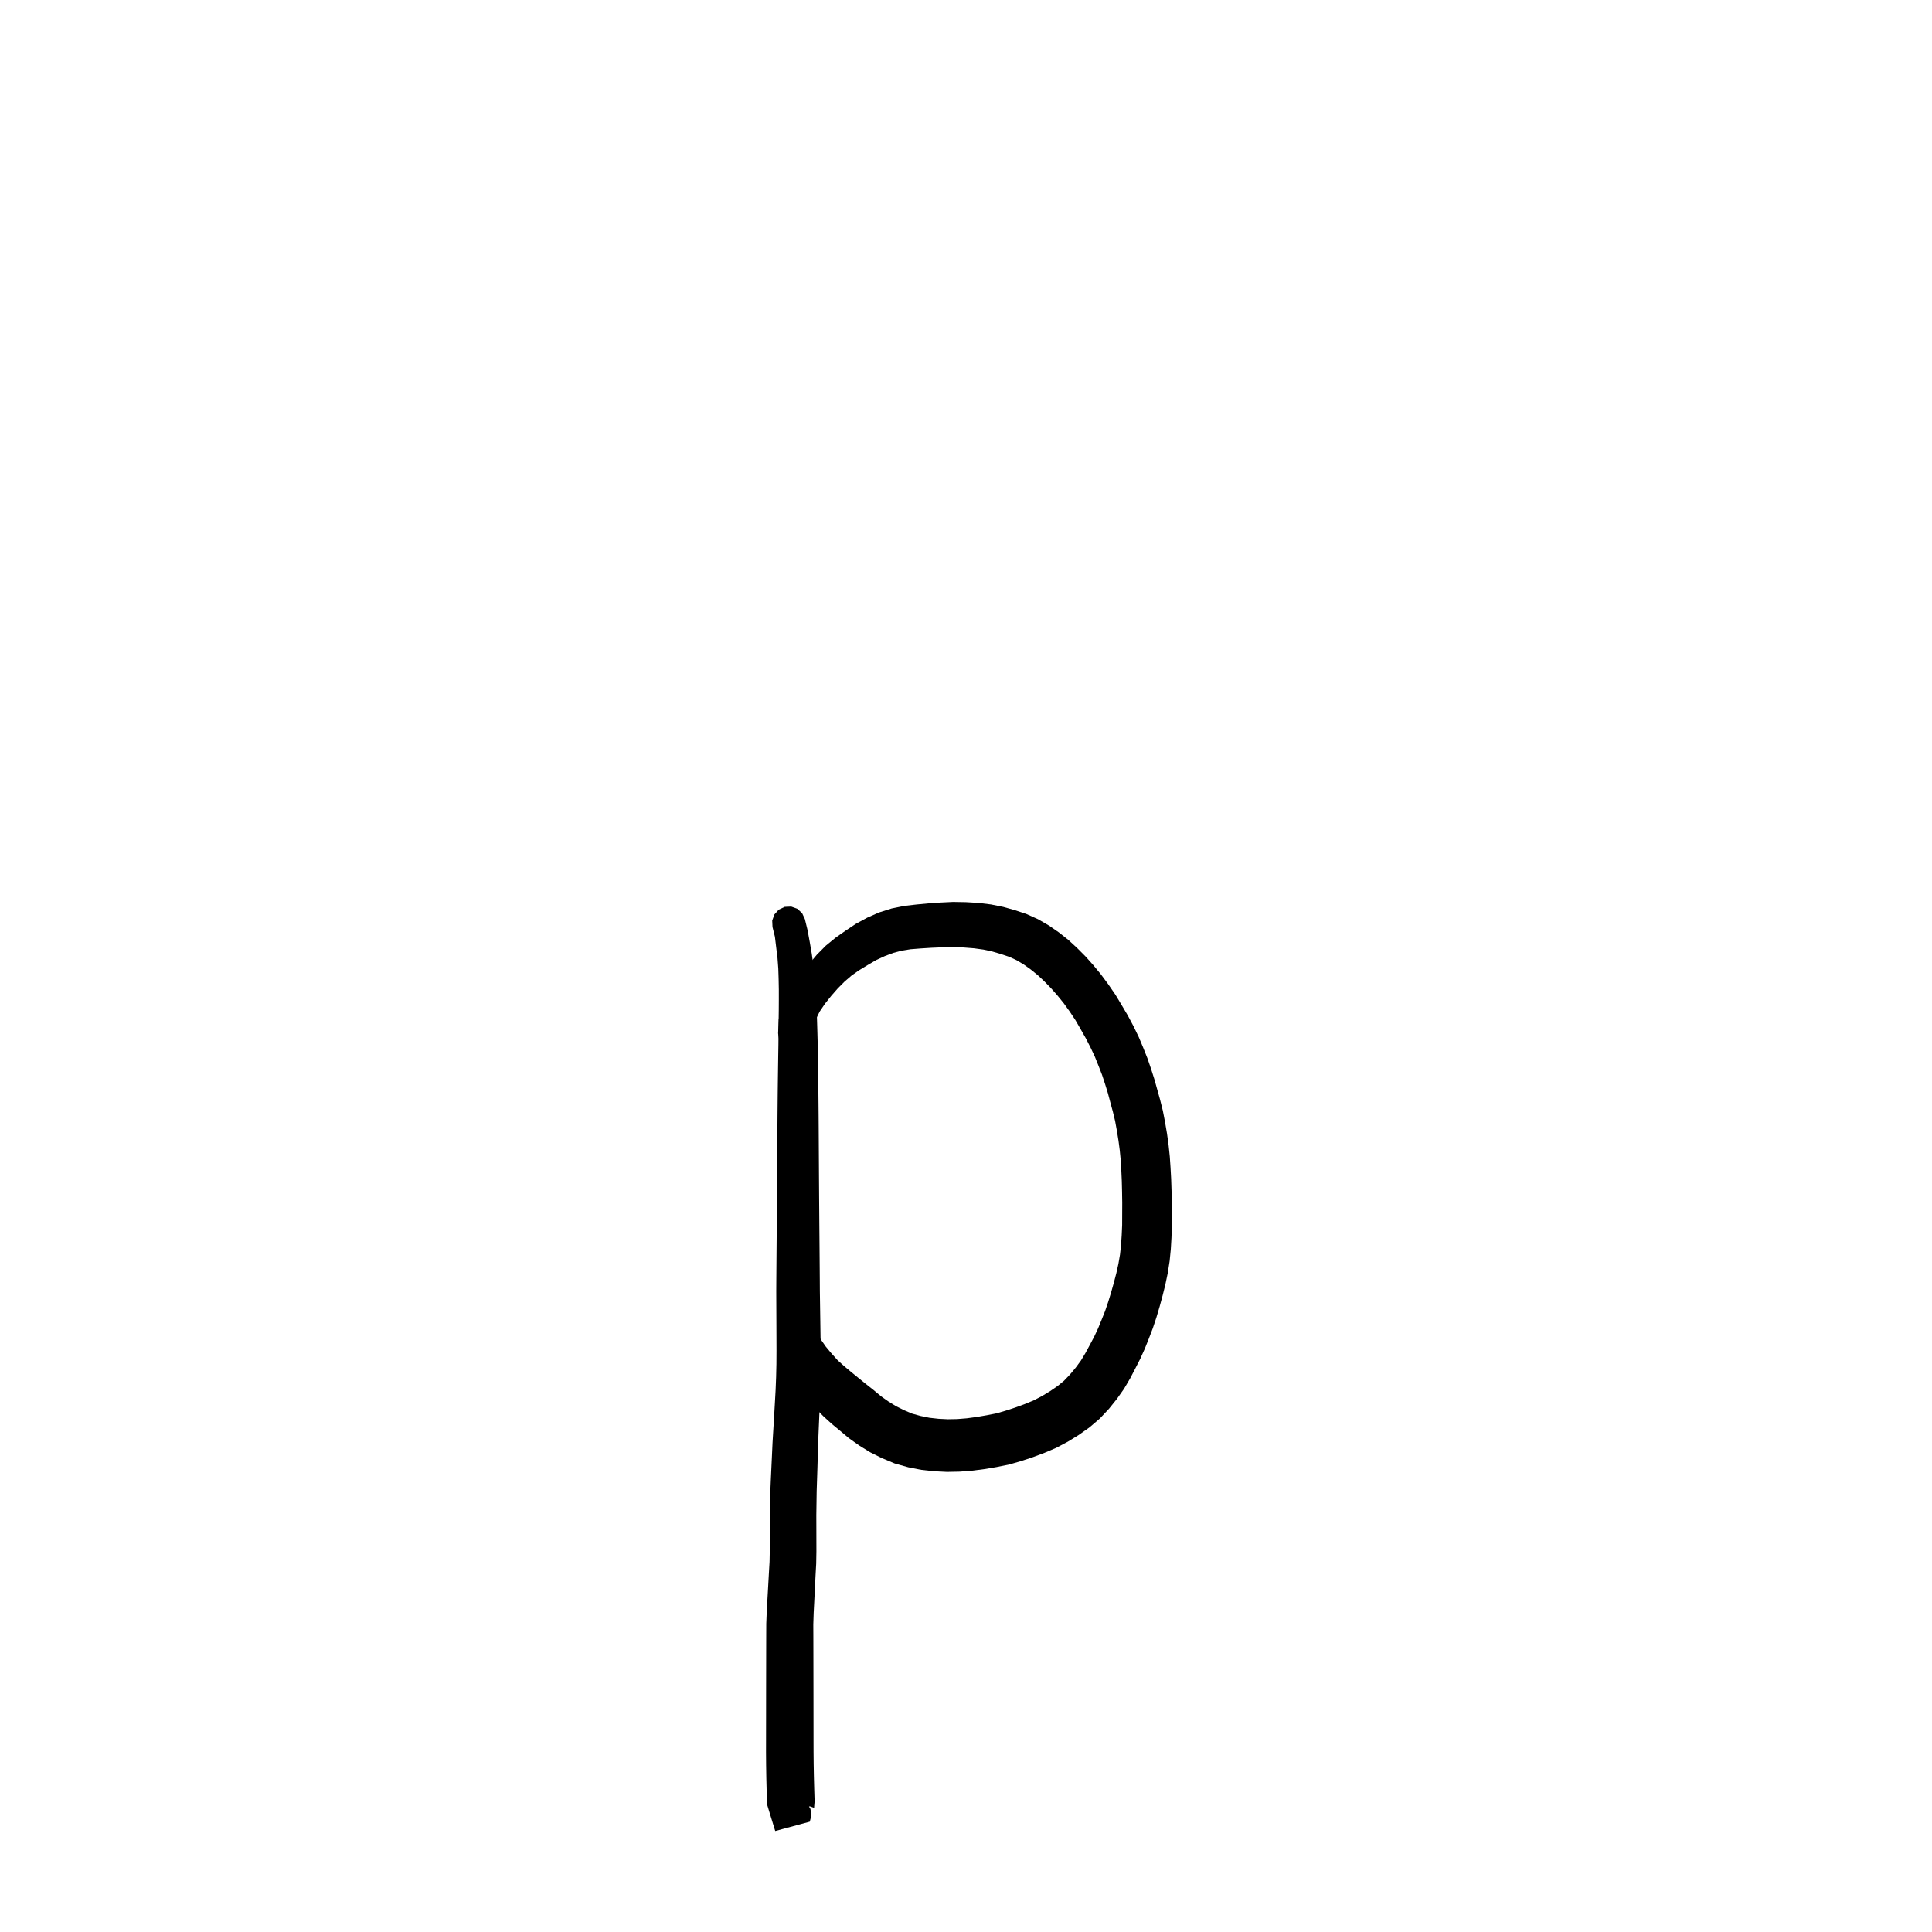
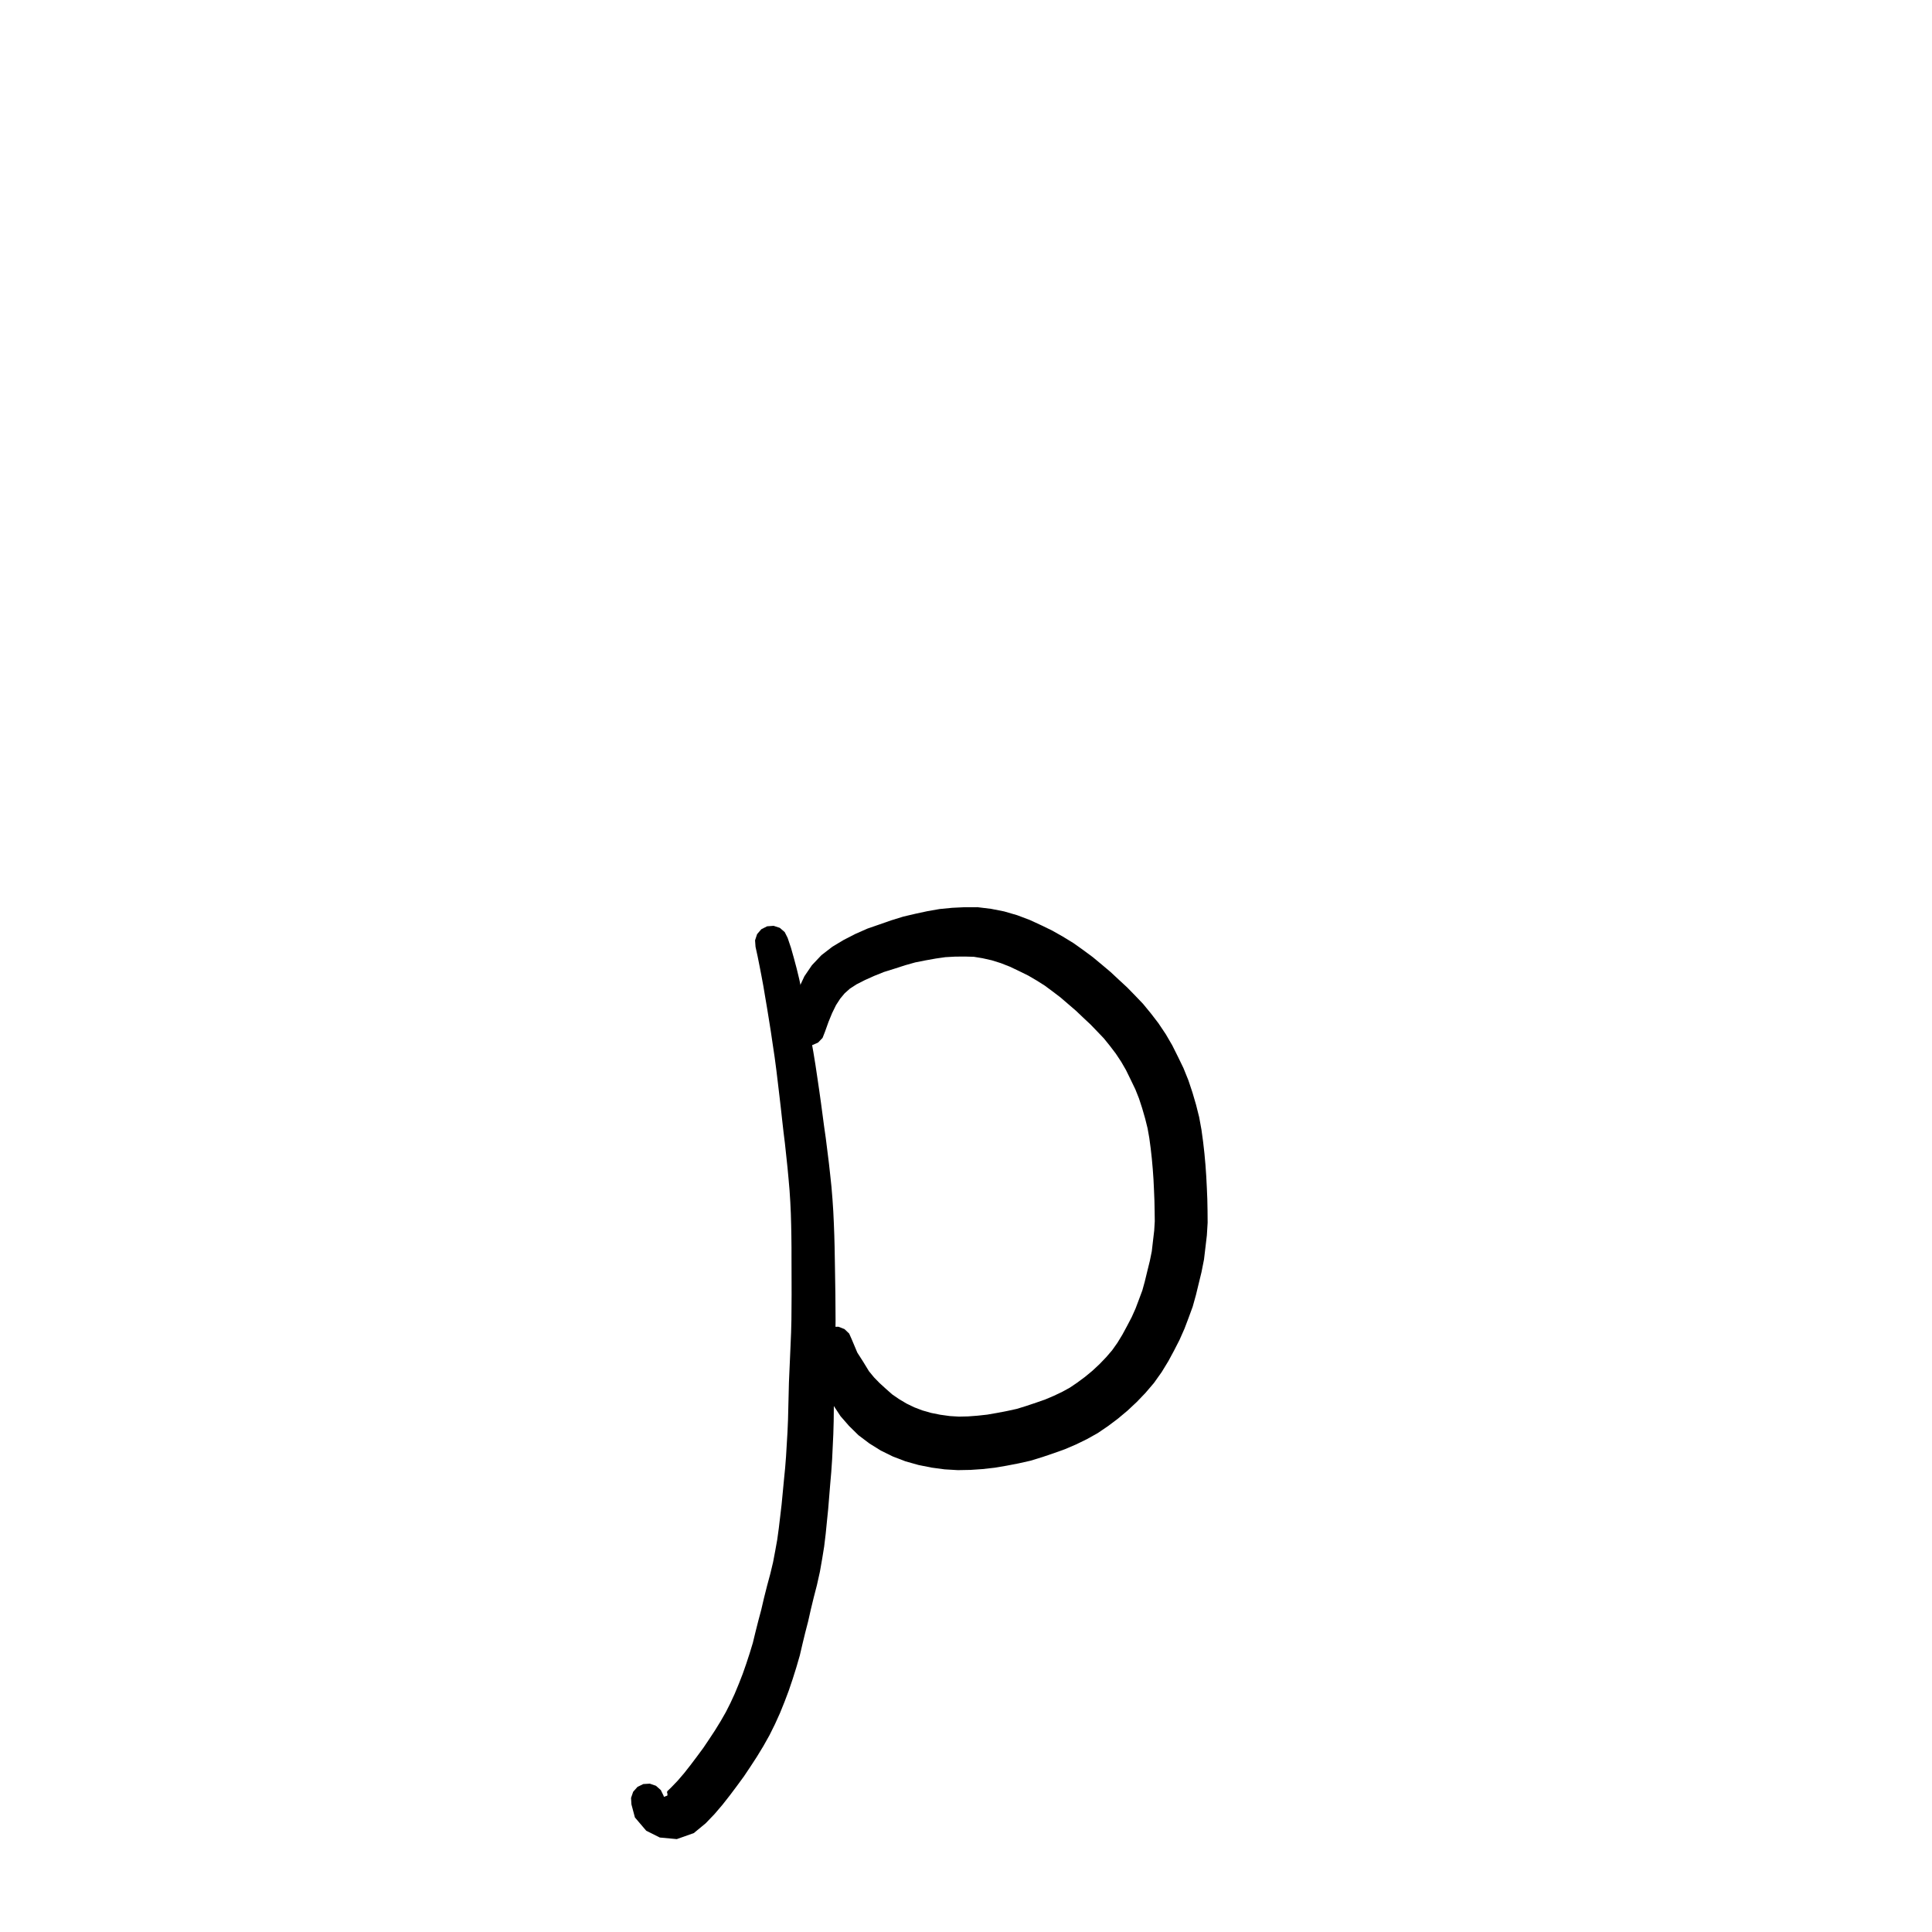
<svg xmlns="http://www.w3.org/2000/svg" viewBox="0 0 300 300" width="300" height="300">
-   <path d="M 119.954 143.95 L 120.328 145.462 L 120.526 147.1 L 120.731 148.775 L 120.854 150.425 L 120.905 152.048 L 120.935 153.638 L 120.936 155.239 L 120.927 156.852 L 120.904 158.548 L 120.885 160.345 L 120.869 162.248 L 120.839 164.152 L 120.811 166.035 L 120.786 167.833 L 120.764 169.596 L 120.747 171.309 L 120.731 173.141 L 120.717 175.075 L 120.706 177.01 L 120.695 178.893 L 120.684 180.759 L 120.673 182.608 L 120.661 184.354 L 120.647 186.238 L 120.632 188.173 L 120.618 190.056 L 120.602 191.836 L 120.587 193.583 L 120.573 195.295 L 120.56 196.955 L 120.547 198.702 L 120.537 200.515 L 120.544 202.347 L 120.552 204.076 L 120.56 205.924 L 120.567 207.806 L 120.573 209.759 L 120.561 211.805 L 120.515 213.82 L 120.435 215.852 L 120.32 217.912 L 120.201 219.995 L 120.081 221.977 L 119.959 224.024 L 119.871 225.965 L 119.787 227.772 L 119.706 229.501 L 119.627 231.353 L 119.585 233.238 L 119.544 235.188 L 119.538 237.121 L 119.534 239.004 L 119.53 240.837 L 119.495 242.531 L 119.393 244.285 L 119.284 246.243 L 119.175 248.174 L 119.064 250.088 L 118.986 252.105 L 118.978 254.105 L 118.973 256.022 L 118.969 258.026 L 118.965 260.149 L 118.961 262.357 L 118.958 264.497 L 118.956 266.5 L 118.953 268.435 L 118.951 270.233 L 118.947 272.098 L 118.962 274.082 L 118.994 276.065 L 119.045 278.1 L 119.125 280.236 L 119.515 281.526 L 120.377 284.319 L 125.743 282.87 L 125.992 281.892 L 125.847 280.893 L 125.332 280.025 L 124.523 279.42 L 123.545 279.171 L 122.545 279.316 L 121.677 279.831 L 121.073 280.64 L 125.811 280.503 L 126.411 280.718 L 126.493 279.713 L 126.435 277.877 L 126.383 275.905 L 126.347 273.985 L 126.328 272.065 L 126.324 270.233 L 126.322 268.435 L 126.319 266.5 L 126.317 264.497 L 126.314 262.357 L 126.31 260.149 L 126.306 258.026 L 126.302 256.022 L 126.297 254.105 L 126.289 252.235 L 126.348 250.417 L 126.443 248.565 L 126.539 246.626 L 126.636 244.68 L 126.739 242.805 L 126.772 240.904 L 126.768 239.004 L 126.764 237.121 L 126.759 235.253 L 126.786 233.368 L 126.812 231.555 L 126.87 229.778 L 126.926 228.048 L 126.979 226.226 L 127.029 224.331 L 127.112 222.337 L 127.197 220.347 L 127.284 218.254 L 127.374 216.136 L 127.43 213.99 L 127.453 211.862 L 127.441 209.73 L 127.413 207.745 L 127.386 205.861 L 127.359 204.011 L 127.333 202.281 L 127.306 200.483 L 127.296 198.702 L 127.283 196.955 L 127.27 195.295 L 127.256 193.583 L 127.241 191.836 L 127.225 190.056 L 127.211 188.173 L 127.195 186.238 L 127.182 184.354 L 127.17 182.608 L 127.159 180.759 L 127.148 178.893 L 127.137 177.01 L 127.126 175.075 L 127.112 173.141 L 127.096 171.309 L 127.078 169.596 L 127.057 167.833 L 127.032 166.035 L 127.004 164.152 L 126.974 162.221 L 126.923 160.289 L 126.87 158.49 L 126.814 156.762 L 126.736 155.088 L 126.635 153.401 L 126.493 151.704 L 126.304 149.937 L 126.051 148.094 L 125.743 146.312 L 125.404 144.457 L 124.979 142.716 L 124.552 141.801 L 123.807 141.12 L 122.858 140.775 L 121.849 140.82 L 120.935 141.248 L 120.253 141.993 L 119.909 142.942 Z" fill="black" fill-rule="nonzero" />
-   <path d="M 125.994 160.626 L 126.001 159.448 L 126.602 158.451 L 127.275 157.08 L 128.09 155.874 L 129.057 154.659 L 130.073 153.496 L 131.131 152.432 L 132.21 151.5 L 133.365 150.684 L 134.728 149.852 L 136.072 149.069 L 137.412 148.454 L 138.726 147.961 L 140.029 147.618 L 141.381 147.4 L 142.939 147.276 L 144.598 147.17 L 146.325 147.097 L 148.027 147.057 L 149.639 147.125 L 151.226 147.249 L 152.714 147.452 L 154.093 147.752 L 155.446 148.15 L 156.736 148.585 L 157.865 149.107 L 158.975 149.771 L 160.071 150.554 L 161.158 151.437 L 162.174 152.393 L 163.228 153.475 L 164.205 154.585 L 165.169 155.773 L 166.09 157.051 L 166.989 158.401 L 167.797 159.8 L 168.627 161.265 L 169.351 162.684 L 170.006 164.076 L 170.578 165.498 L 171.127 166.911 L 171.59 168.313 L 172.029 169.734 L 172.413 171.177 L 172.806 172.624 L 173.154 174.064 L 173.426 175.566 L 173.678 177.116 L 173.877 178.638 L 174.027 180.2 L 174.117 181.729 L 174.191 183.359 L 174.233 185.064 L 174.259 186.772 L 174.252 188.481 L 174.246 190.221 L 174.176 191.81 L 174.074 193.331 L 173.915 194.798 L 173.663 196.268 L 173.347 197.687 L 172.955 199.185 L 172.524 200.712 L 172.067 202.199 L 171.6 203.571 L 171.05 204.947 L 170.504 206.277 L 169.922 207.527 L 169.246 208.805 L 168.534 210.121 L 167.843 211.269 L 167.046 212.353 L 166.145 213.435 L 165.215 214.407 L 164.242 215.206 L 163.064 216.016 L 161.785 216.786 L 160.53 217.443 L 159.181 217.999 L 157.667 218.557 L 156.15 219.053 L 154.734 219.464 L 153.228 219.758 L 151.65 220.03 L 150.118 220.234 L 148.628 220.354 L 147.182 220.382 L 145.734 220.309 L 144.322 220.152 L 142.94 219.869 L 141.622 219.503 L 140.357 218.963 L 139.102 218.335 L 137.932 217.608 L 136.818 216.822 L 135.649 215.846 L 134.41 214.869 L 133.225 213.908 L 132.065 212.957 L 131.015 212.074 L 130.048 211.199 L 129.045 210.082 L 128.233 209.107 L 127.346 207.836 L 126.957 207.179 L 126.438 206.313 L 125.628 205.711 L 124.648 205.466 L 123.65 205.613 L 122.784 206.132 L 122.182 206.943 L 121.936 207.922 L 122.084 208.921 L 122.267 209.861 L 122.692 211.718 L 123.284 213.379 L 124.129 215.31 L 125.286 217.106 L 126.564 218.62 L 127.869 219.929 L 129.184 221.124 L 130.446 222.168 L 131.81 223.315 L 133.401 224.446 L 135.108 225.5 L 136.934 226.413 L 138.923 227.243 L 141.028 227.835 L 143.07 228.237 L 145.082 228.456 L 147.059 228.554 L 149.036 228.514 L 150.971 228.361 L 152.863 228.12 L 154.71 227.81 L 156.662 227.419 L 158.568 226.871 L 160.372 226.272 L 162.18 225.596 L 164.015 224.817 L 165.808 223.865 L 167.507 222.82 L 169.172 221.643 L 170.767 220.285 L 172.199 218.758 L 173.421 217.238 L 174.542 215.651 L 175.494 214.026 L 176.289 212.499 L 177.051 211.004 L 177.771 209.411 L 178.388 207.865 L 179.003 206.262 L 179.562 204.587 L 180.065 202.889 L 180.524 201.198 L 180.953 199.477 L 181.323 197.712 L 181.619 195.825 L 181.802 193.971 L 181.905 192.205 L 181.971 190.37 L 181.966 188.481 L 181.958 186.697 L 181.916 184.878 L 181.856 183.056 L 181.759 181.296 L 181.643 179.572 L 181.451 177.744 L 181.205 175.979 L 180.909 174.241 L 180.564 172.457 L 180.125 170.712 L 179.696 169.18 L 179.258 167.61 L 178.739 165.983 L 178.175 164.337 L 177.525 162.704 L 176.83 161.043 L 176.012 159.354 L 175.127 157.69 L 174.176 156.074 L 173.204 154.459 L 172.084 152.83 L 170.95 151.301 L 169.757 149.853 L 168.542 148.498 L 167.233 147.183 L 165.886 145.947 L 164.406 144.775 L 162.864 143.709 L 161.167 142.729 L 159.351 141.915 L 157.559 141.323 L 155.796 140.831 L 153.888 140.446 L 151.917 140.204 L 149.978 140.089 L 147.994 140.054 L 145.999 140.151 L 144.13 140.283 L 142.331 140.451 L 140.43 140.67 L 138.46 141.069 L 136.511 141.684 L 134.675 142.492 L 132.899 143.452 L 131.298 144.518 L 129.75 145.604 L 128.235 146.842 L 126.848 148.239 L 125.611 149.709 L 124.505 151.216 L 123.451 152.809 L 122.486 154.548 L 121.789 156.19 L 120.929 158.207 L 120.822 160.453 L 120.985 161.449 L 121.518 162.307 L 122.338 162.896 L 123.321 163.126 L 124.317 162.962 L 125.175 162.429 L 125.764 161.609 Z" fill="black" fill-rule="nonzero" />
+   <path d="M 117.319 147.022 L 117.651 148.543 L 117.954 150.057 L 118.251 151.593 L 118.538 153.14 L 118.805 154.737 L 119.097 156.458 L 119.39 158.263 L 119.696 160.182 L 119.987 162.156 L 120.293 164.209 L 120.563 166.258 L 120.805 168.277 L 121.034 170.206 L 121.249 172.058 L 121.45 173.883 L 121.657 175.719 L 121.878 177.507 L 122.081 179.401 L 122.283 181.298 L 122.452 183.117 L 122.602 184.852 L 122.718 186.657 L 122.8 188.414 L 122.85 190.166 L 122.884 191.933 L 122.903 193.699 L 122.905 195.498 L 122.91 197.227 L 122.915 199.075 L 122.919 201.011 L 122.905 203.016 L 122.891 204.956 L 122.841 206.9 L 122.757 208.89 L 122.673 210.854 L 122.589 212.734 L 122.505 214.667 L 122.457 216.633 L 122.409 218.551 L 122.361 220.489 L 122.281 222.376 L 122.168 224.261 L 122.055 226.16 L 121.914 227.955 L 121.734 229.776 L 121.549 231.717 L 121.367 233.614 L 121.151 235.459 L 120.931 237.305 L 120.691 239.062 L 120.383 240.778 L 120.048 242.552 L 119.621 244.344 L 119.123 246.194 L 118.637 248.117 L 118.208 249.959 L 117.747 251.687 L 117.3 253.457 L 116.902 255.099 L 116.419 256.687 L 115.886 258.32 L 115.329 259.913 L 114.743 261.416 L 114.095 262.983 L 113.432 264.421 L 112.714 265.844 L 111.916 267.24 L 111.034 268.675 L 110.134 270.042 L 109.214 271.41 L 108.229 272.744 L 107.22 274.081 L 106.232 275.338 L 105.241 276.494 L 104.26 277.517 L 103.608 278.15 L 103.579 278.345 L 103.645 278.556 L 103.629 278.82 L 103.085 279.014 L 103.054 278.871 L 102.612 277.964 L 101.856 277.294 L 100.901 276.966 L 99.893 277.027 L 98.986 277.469 L 98.317 278.225 L 97.988 279.18 L 98.049 280.188 L 98.589 282.214 L 100.351 284.279 L 102.458 285.331 L 105.092 285.576 L 107.734 284.641 L 109.582 283.116 L 110.963 281.674 L 112.198 280.227 L 113.333 278.78 L 114.412 277.343 L 115.516 275.835 L 116.548 274.292 L 117.531 272.783 L 118.533 271.137 L 119.481 269.451 L 120.338 267.724 L 121.113 266.012 L 121.835 264.223 L 122.482 262.507 L 123.089 260.709 L 123.652 258.918 L 124.196 257.048 L 124.619 255.232 L 125.029 253.543 L 125.493 251.745 L 125.919 249.854 L 126.358 248.045 L 126.853 246.128 L 127.316 244.051 L 127.665 242.059 L 127.975 240.146 L 128.214 238.17 L 128.404 236.25 L 128.599 234.328 L 128.76 232.355 L 128.917 230.426 L 129.08 228.549 L 129.212 226.612 L 129.305 224.642 L 129.397 222.691 L 129.454 220.675 L 129.475 218.676 L 129.496 216.758 L 129.516 214.855 L 129.569 212.987 L 129.622 211.101 L 129.675 209.127 L 129.727 207.076 L 129.746 205.015 L 129.732 203.016 L 129.718 200.981 L 129.687 199.014 L 129.658 197.163 L 129.629 195.433 L 129.597 193.604 L 129.547 191.774 L 129.479 189.945 L 129.392 188.102 L 129.269 186.23 L 129.111 184.302 L 128.918 182.476 L 128.71 180.597 L 128.468 178.659 L 128.225 176.718 L 127.967 174.911 L 127.729 173.117 L 127.484 171.278 L 127.22 169.398 L 126.936 167.458 L 126.63 165.402 L 126.283 163.273 L 125.905 161.182 L 125.545 159.185 L 125.166 157.234 L 124.808 155.41 L 124.449 153.672 L 124.1 152.016 L 123.702 150.379 L 123.281 148.799 L 122.83 147.197 L 122.305 145.636 L 121.85 144.735 L 121.085 144.076 L 120.126 143.761 L 119.12 143.836 L 118.218 144.291 L 117.56 145.056 L 117.244 146.015 Z" fill="black" fill-rule="nonzero" />
+   <path d="M 128.095 160.228 L 128.651 158.677 L 129.209 157.315 L 129.817 156.074 L 130.472 155.065 L 131.155 154.246 L 131.97 153.517 L 132.999 152.85 L 134.284 152.194 L 135.755 151.533 L 137.244 150.934 L 138.886 150.422 L 140.57 149.878 L 142.113 149.444 L 143.679 149.133 L 145.316 148.84 L 146.798 148.628 L 148.288 148.545 L 149.813 148.532 L 151.217 148.571 L 152.568 148.793 L 153.999 149.114 L 155.402 149.553 L 156.827 150.112 L 158.274 150.801 L 159.663 151.485 L 160.976 152.254 L 162.228 153.044 L 163.444 153.945 L 164.688 154.894 L 165.902 155.938 L 167.08 156.953 L 168.21 158.028 L 169.338 159.084 L 170.398 160.183 L 171.405 161.237 L 172.321 162.37 L 173.261 163.604 L 174.107 164.883 L 174.844 166.161 L 175.576 167.657 L 176.293 169.143 L 176.856 170.554 L 177.353 172.075 L 177.821 173.697 L 178.195 175.2 L 178.459 176.689 L 178.678 178.321 L 178.855 179.905 L 179 181.532 L 179.114 183.16 L 179.194 184.848 L 179.259 186.448 L 179.292 188.114 L 179.312 189.644 L 179.225 191.077 L 179.033 192.71 L 178.85 194.293 L 178.554 195.757 L 178.16 197.353 L 177.763 198.99 L 177.384 200.368 L 176.863 201.767 L 176.329 203.183 L 175.738 204.506 L 175.017 205.887 L 174.281 207.247 L 173.504 208.522 L 172.685 209.676 L 171.767 210.744 L 170.729 211.826 L 169.612 212.866 L 168.464 213.813 L 167.269 214.698 L 166.111 215.482 L 164.956 216.115 L 163.654 216.735 L 162.338 217.295 L 160.897 217.801 L 159.35 218.319 L 157.901 218.767 L 156.429 219.09 L 154.833 219.396 L 153.3 219.663 L 151.809 219.826 L 150.32 219.939 L 148.898 219.971 L 147.492 219.886 L 146.01 219.681 L 144.586 219.397 L 143.227 219.008 L 141.967 218.527 L 140.766 217.945 L 139.613 217.258 L 138.549 216.528 L 137.551 215.646 L 136.568 214.751 L 135.724 213.883 L 134.935 212.926 L 134.045 211.469 L 133.123 210.03 L 132.269 208.002 L 131.861 207.078 L 131.132 206.381 L 130.191 206.015 L 129.181 206.038 L 128.257 206.445 L 127.56 207.175 L 127.194 208.116 L 127.217 209.125 L 127.39 211.719 L 127.872 213.91 L 128.42 216.014 L 129.309 218.07 L 130.519 219.907 L 131.83 221.409 L 133.297 222.855 L 135.007 224.145 L 136.765 225.239 L 138.646 226.165 L 140.605 226.916 L 142.635 227.486 L 144.635 227.887 L 146.68 228.161 L 148.732 228.282 L 150.7 228.245 L 152.567 228.118 L 154.466 227.905 L 156.323 227.589 L 158.117 227.244 L 160.035 226.814 L 161.907 226.236 L 163.613 225.658 L 165.357 225.034 L 167.089 224.292 L 168.766 223.475 L 170.452 222.532 L 172.068 221.433 L 173.578 220.298 L 175.067 219.053 L 176.518 217.696 L 177.876 216.279 L 179.185 214.744 L 180.385 213.056 L 181.424 211.352 L 182.297 209.733 L 183.151 208.067 L 183.93 206.308 L 184.56 204.643 L 185.203 202.891 L 185.715 201.05 L 186.139 199.297 L 186.567 197.537 L 186.956 195.577 L 187.183 193.668 L 187.402 191.809 L 187.521 189.851 L 187.506 187.991 L 187.471 186.199 L 187.399 184.477 L 187.308 182.673 L 187.183 180.877 L 187.02 179.08 L 186.82 177.308 L 186.56 175.412 L 186.207 173.478 L 185.725 171.556 L 185.166 169.651 L 184.533 167.748 L 183.761 165.837 L 182.903 164.071 L 182.025 162.314 L 181.015 160.579 L 179.876 158.879 L 178.692 157.339 L 177.485 155.87 L 176.232 154.561 L 174.998 153.298 L 173.73 152.128 L 172.463 150.943 L 171.106 149.8 L 169.684 148.619 L 168.188 147.513 L 166.665 146.429 L 165.041 145.438 L 163.375 144.494 L 161.682 143.672 L 159.911 142.854 L 157.945 142.112 L 155.924 141.524 L 153.897 141.125 L 151.789 140.868 L 149.736 140.873 L 147.871 140.963 L 145.902 141.154 L 143.994 141.49 L 142.172 141.882 L 140.28 142.324 L 138.365 142.917 L 136.591 143.538 L 134.706 144.189 L 132.805 145.029 L 131.023 145.943 L 129.26 146.999 L 127.55 148.318 L 126.071 149.883 L 124.905 151.598 L 124.018 153.5 L 123.462 155.443 L 123.073 157.381 L 123.002 159.31 L 123.02 160.32 L 123.423 161.245 L 124.15 161.946 L 125.089 162.316 L 126.099 162.298 L 127.024 161.895 L 127.725 161.168 Z" fill="black" fill-rule="nonzero" />
</svg>
